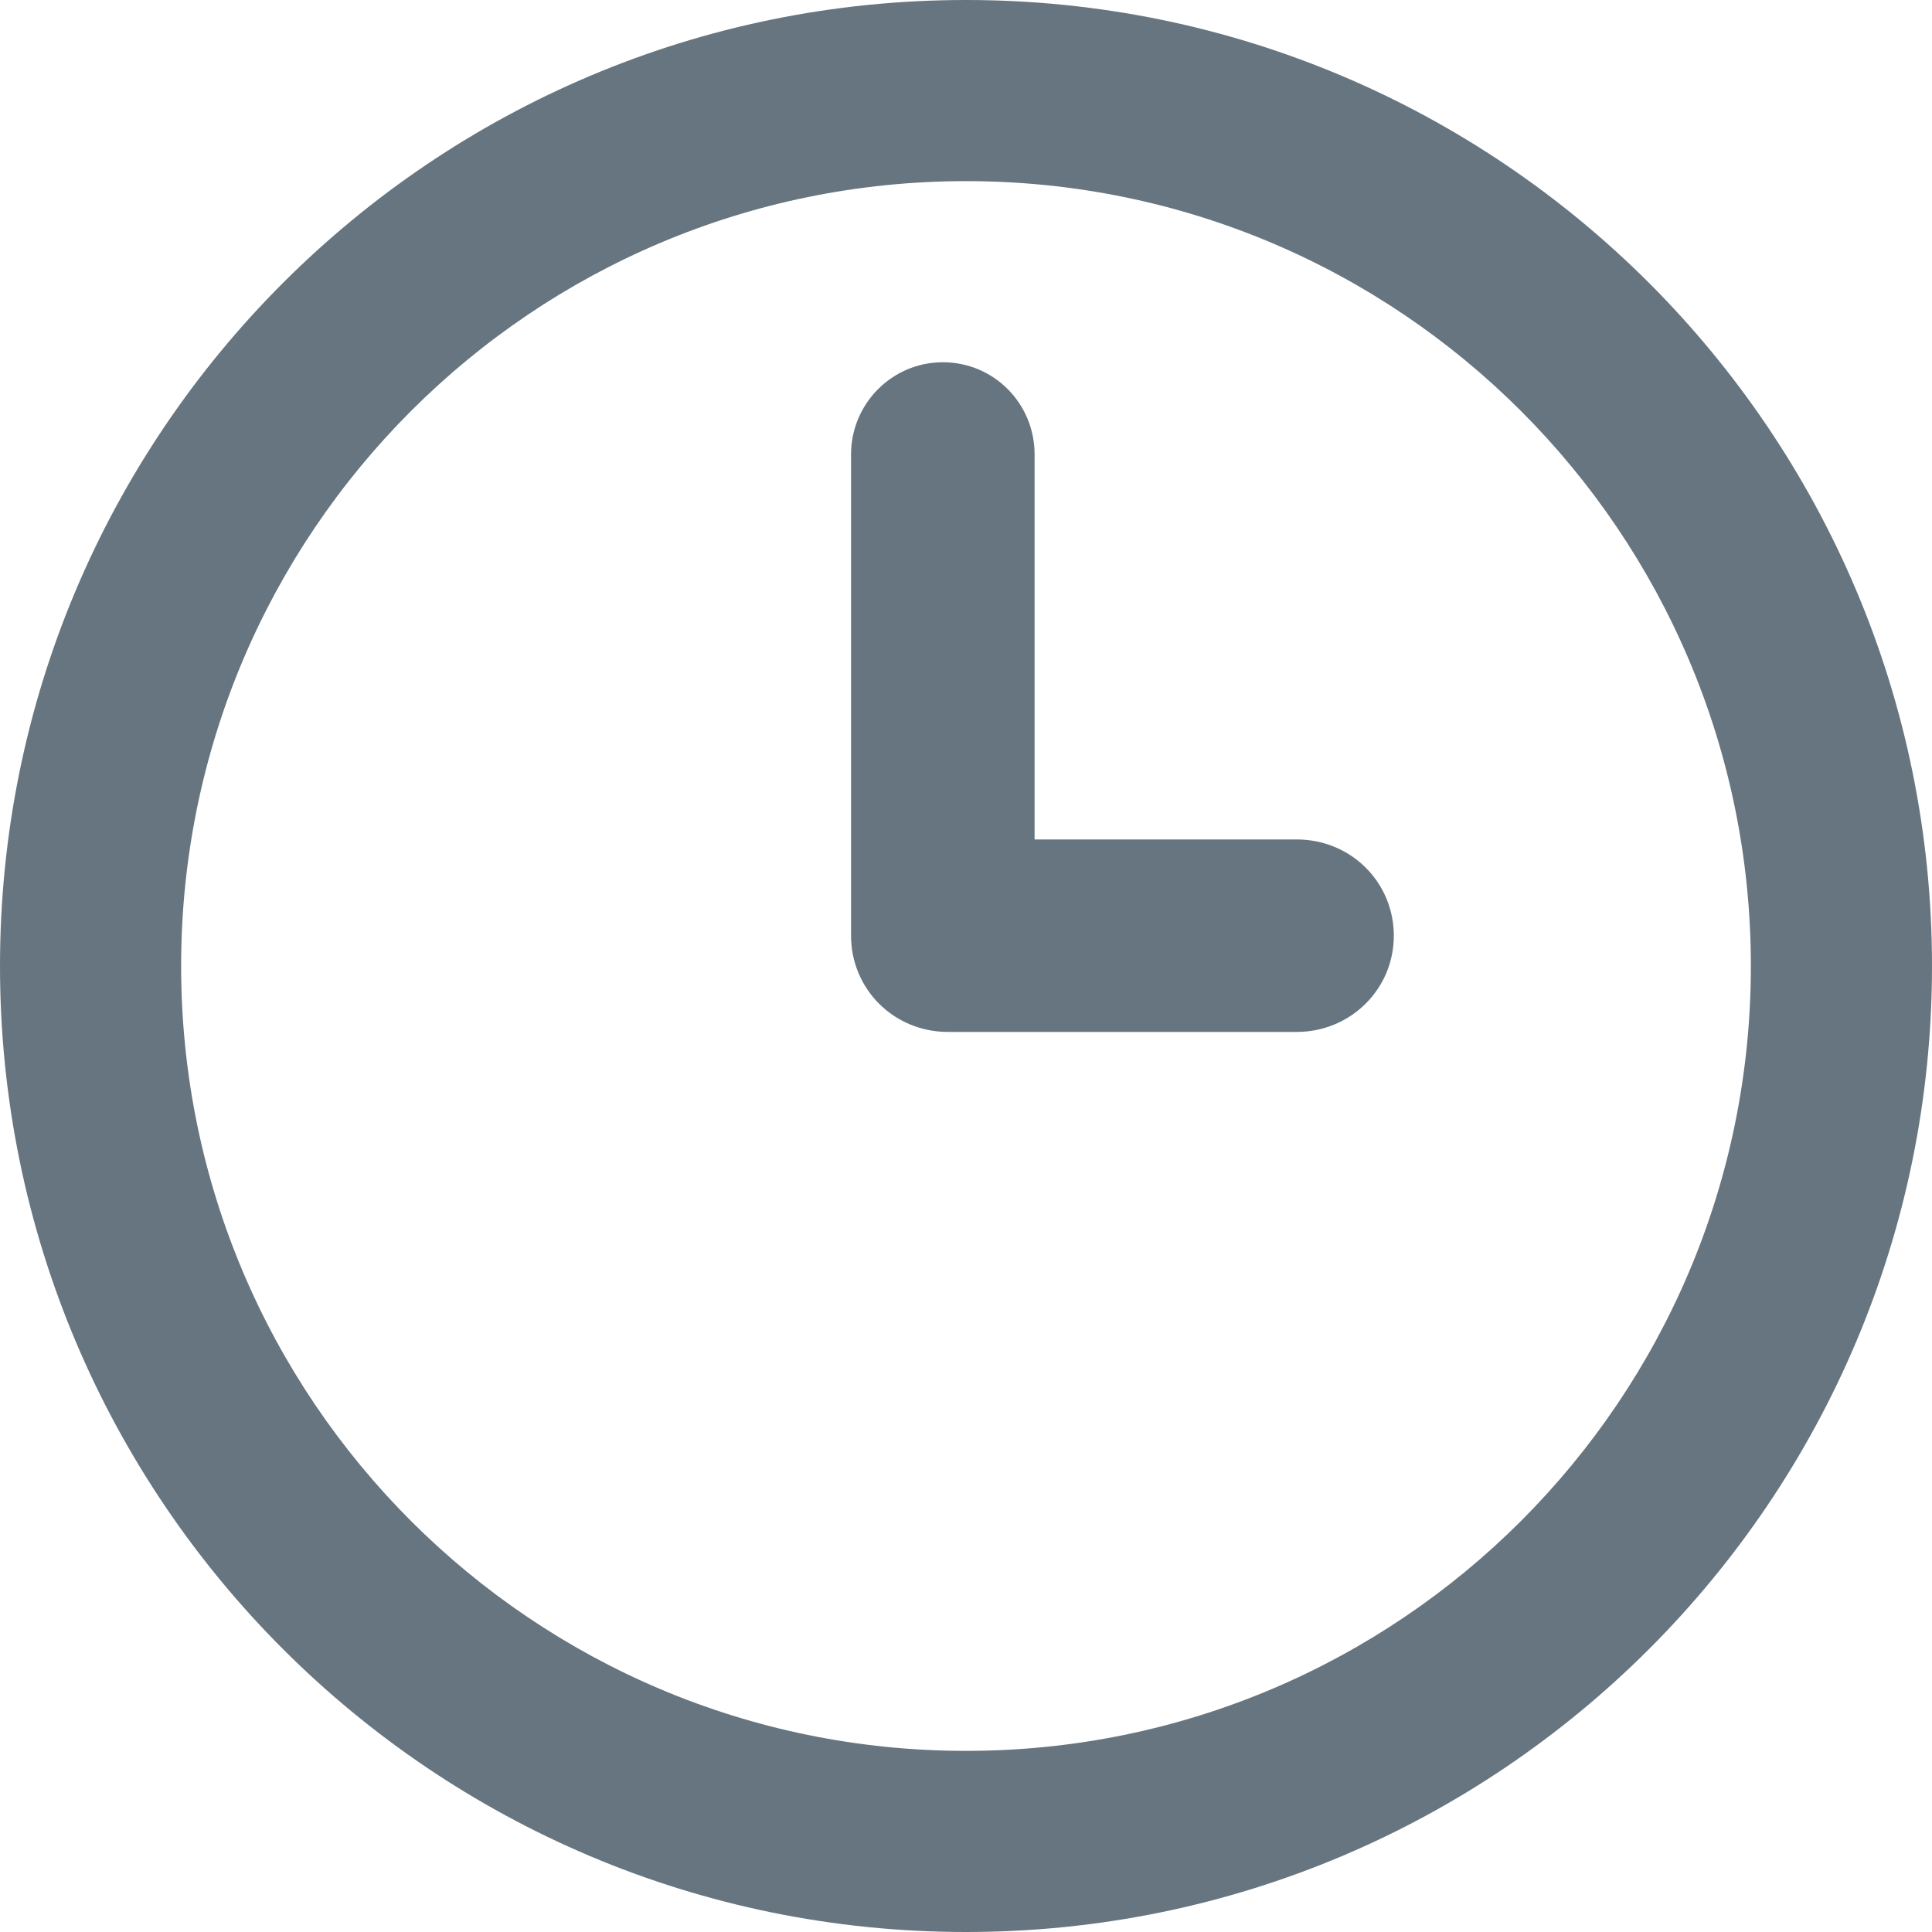
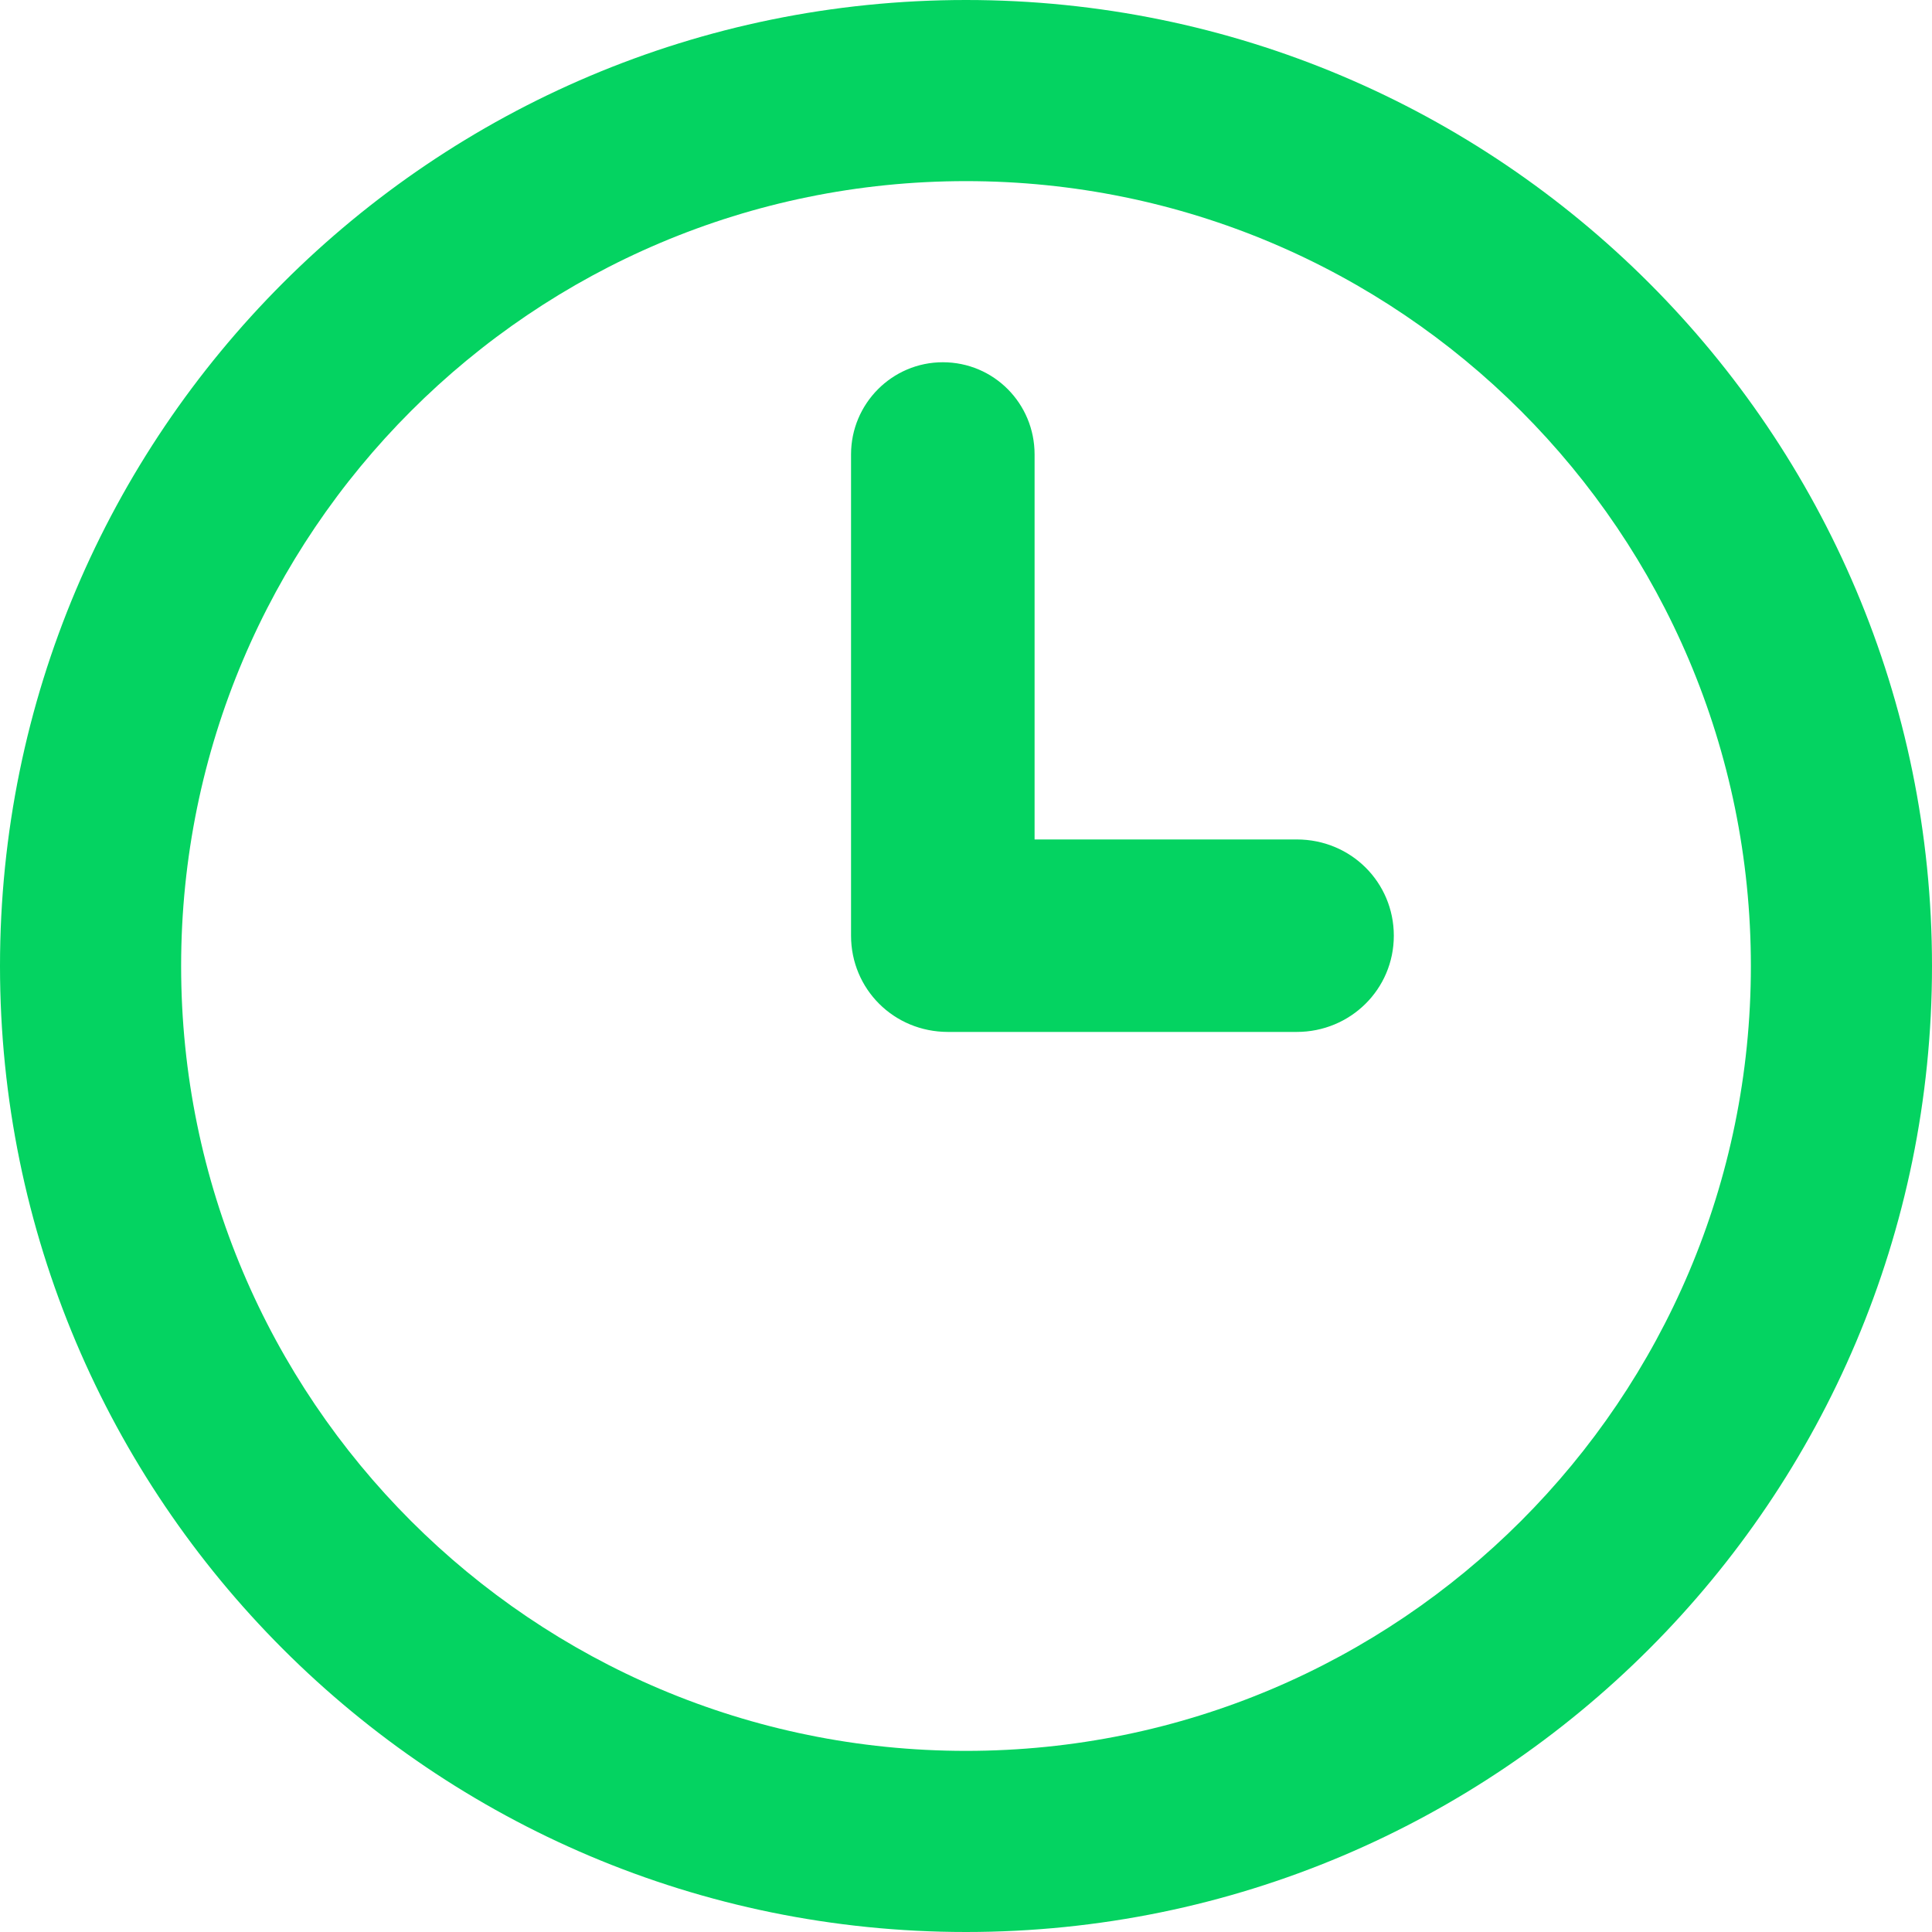
<svg xmlns="http://www.w3.org/2000/svg" width="16px" height="16px" viewBox="0 0 16 16" version="1.1">
  <defs />
  <g id="Page-1" stroke="none" stroke-width="1" fill="none" fill-rule="evenodd">
-     <g id="TWITTER-PROFILE-2018" transform="translate(-129, -740)" fill="#66757F">
+     <g id="TWITTER-PROFILE-2018" transform="translate(-129, -740)" fill="#04D361">
      <g id="Profile" transform="translate(0, 341)">
        <g id="Quick-informations" transform="translate(129, 350)">
          <g id="Sign-up" transform="translate(0, 49)">
            <path d="M8.568,6.952 L10.739,6.952 C11.19,6.952 11.543,7.309 11.543,7.749 C11.543,8.193 11.183,8.546 10.739,8.546 L7.851,8.546 C7.401,8.546 7.048,8.19 7.048,7.749 C7.048,7.74 7.048,7.73 7.048,7.721 L7.048,3.763 C7.048,3.343 7.388,3 7.808,3 C8.231,3 8.568,3.342 8.568,3.763 L8.568,6.952 Z M8,16 C3.582,16 0,12.418 0,8 C0,3.582 3.582,0 8,0 C12.418,0 16,3.582 16,8 C16,12.418 12.418,16 8,16 Z M8,14.5 C11.59,14.5 14.5,11.59 14.5,8 C14.5,4.41 11.59,1.5 8,1.5 C4.41,1.5 1.5,4.41 1.5,8 C1.5,11.59 4.41,14.5 8,14.5 Z" id="icon" />
          </g>
        </g>
      </g>
    </g>
  </g>
</svg>
